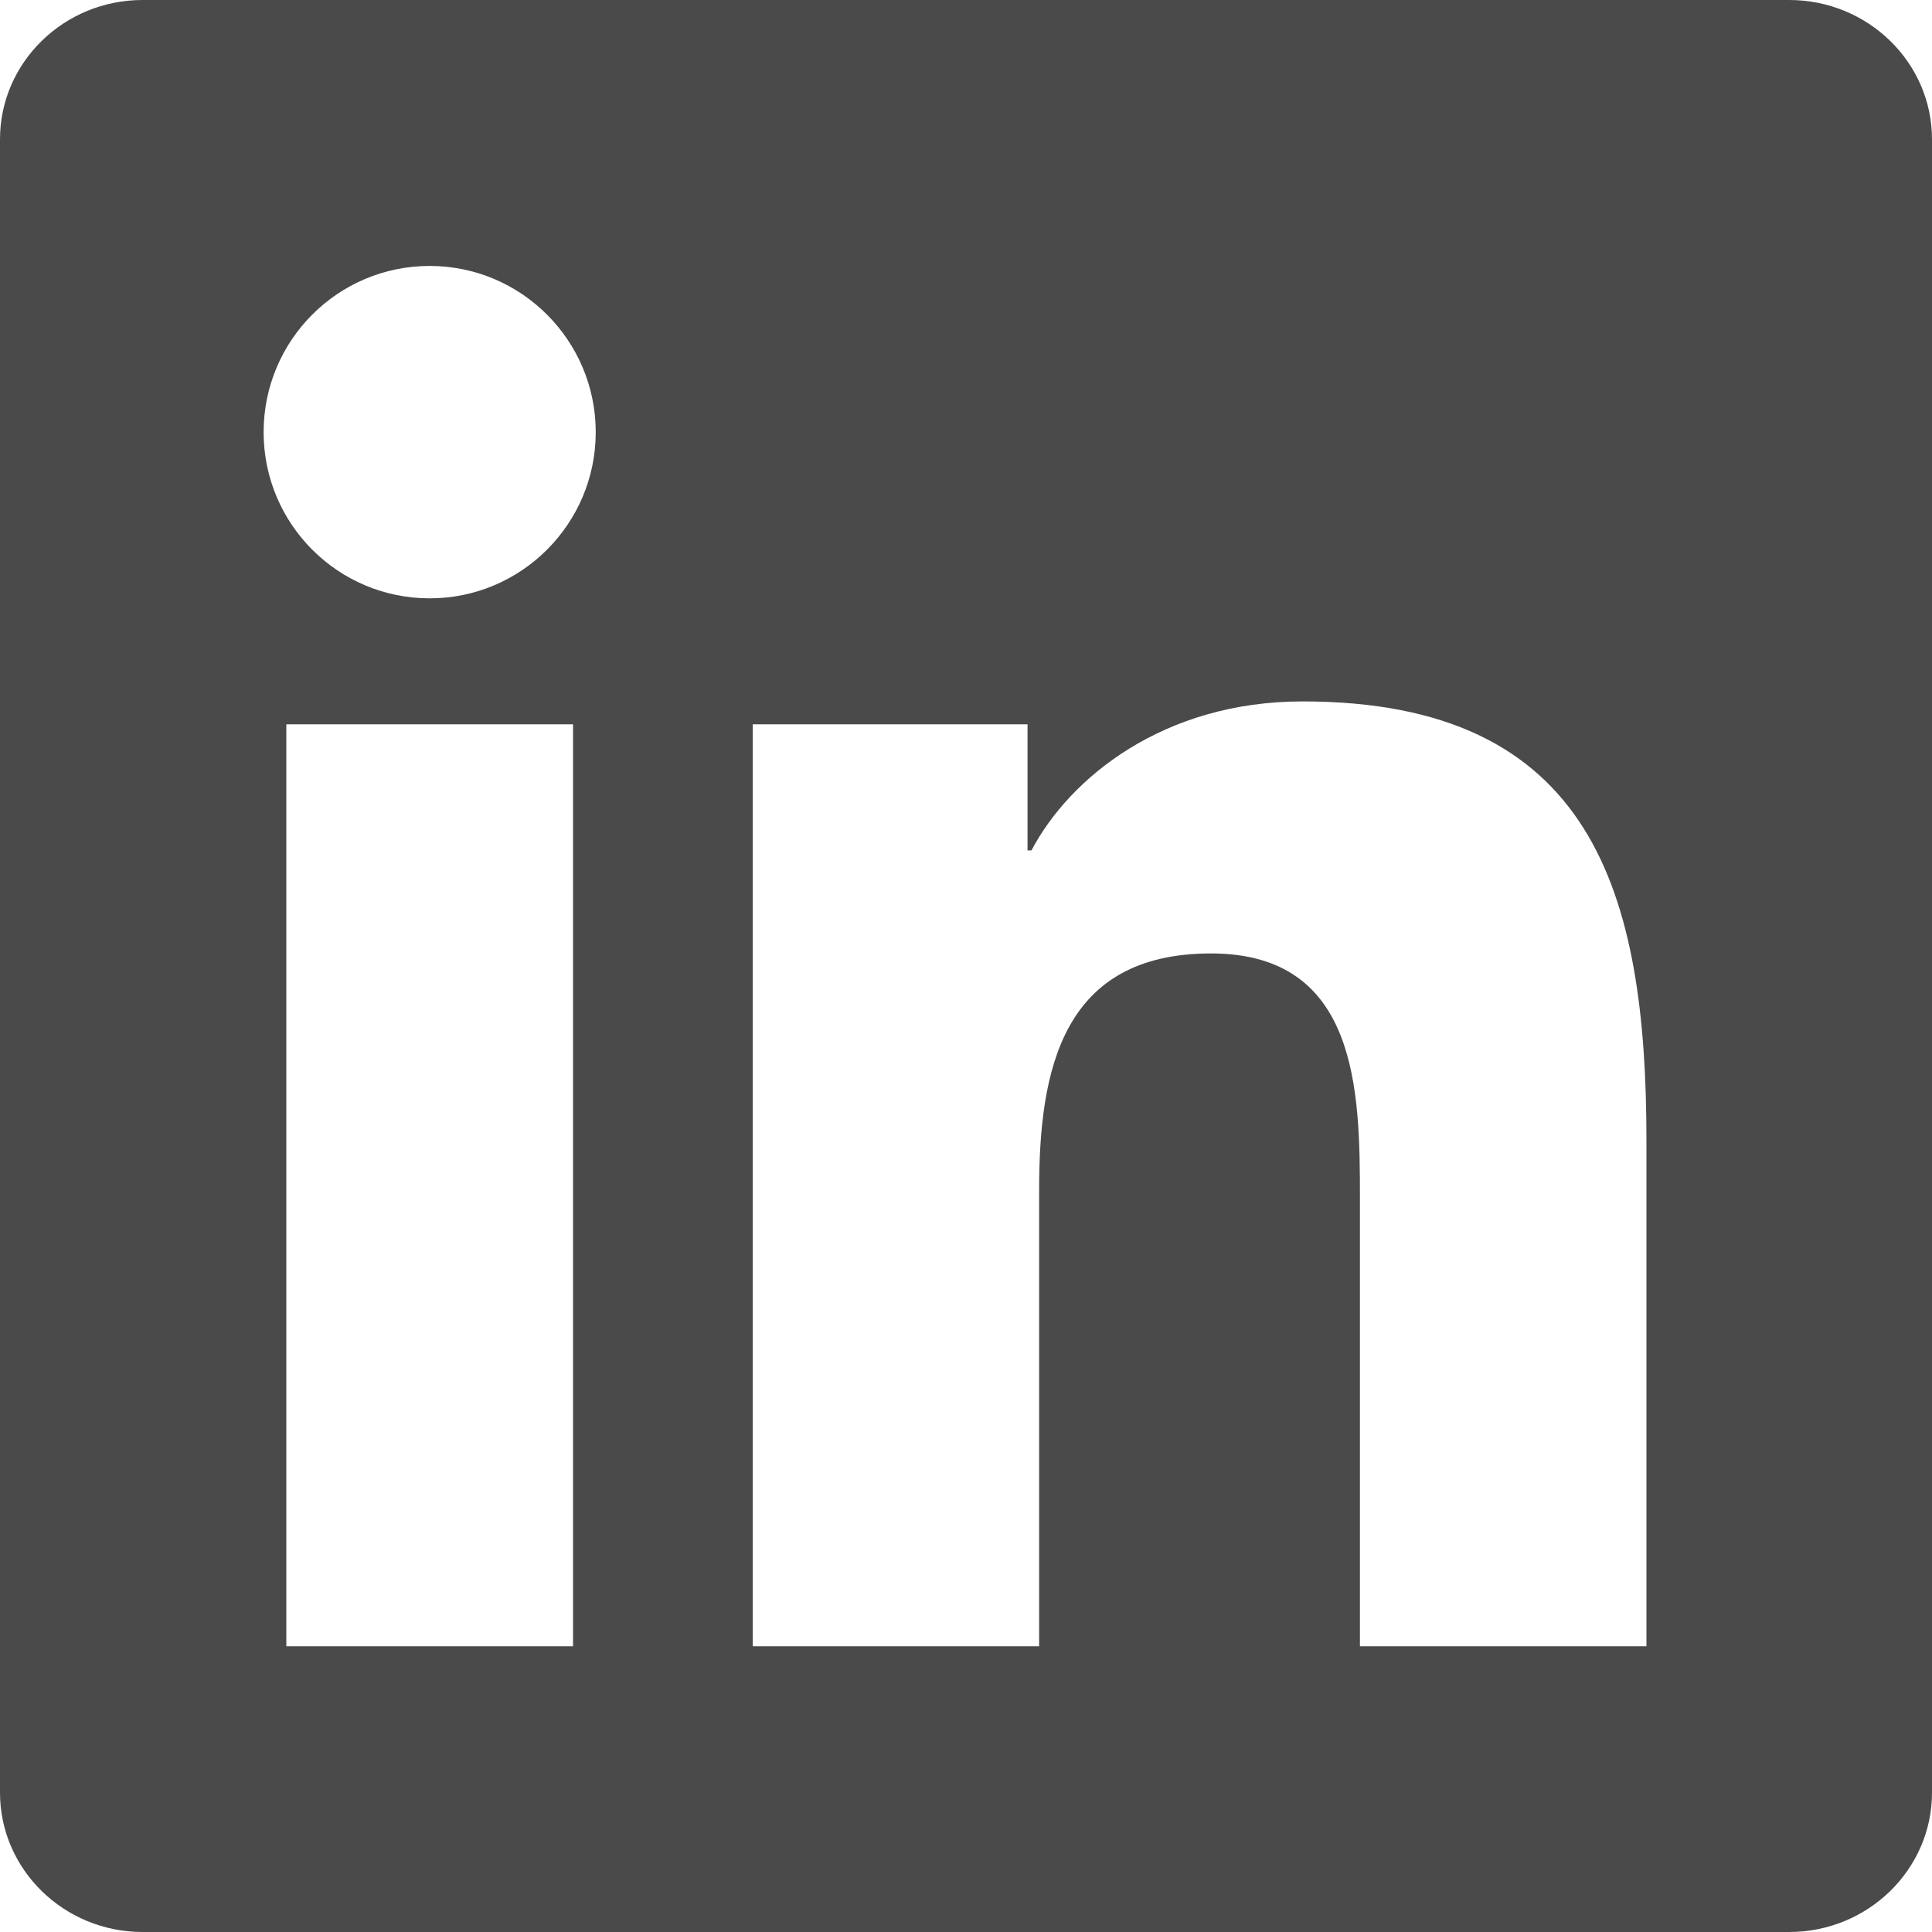
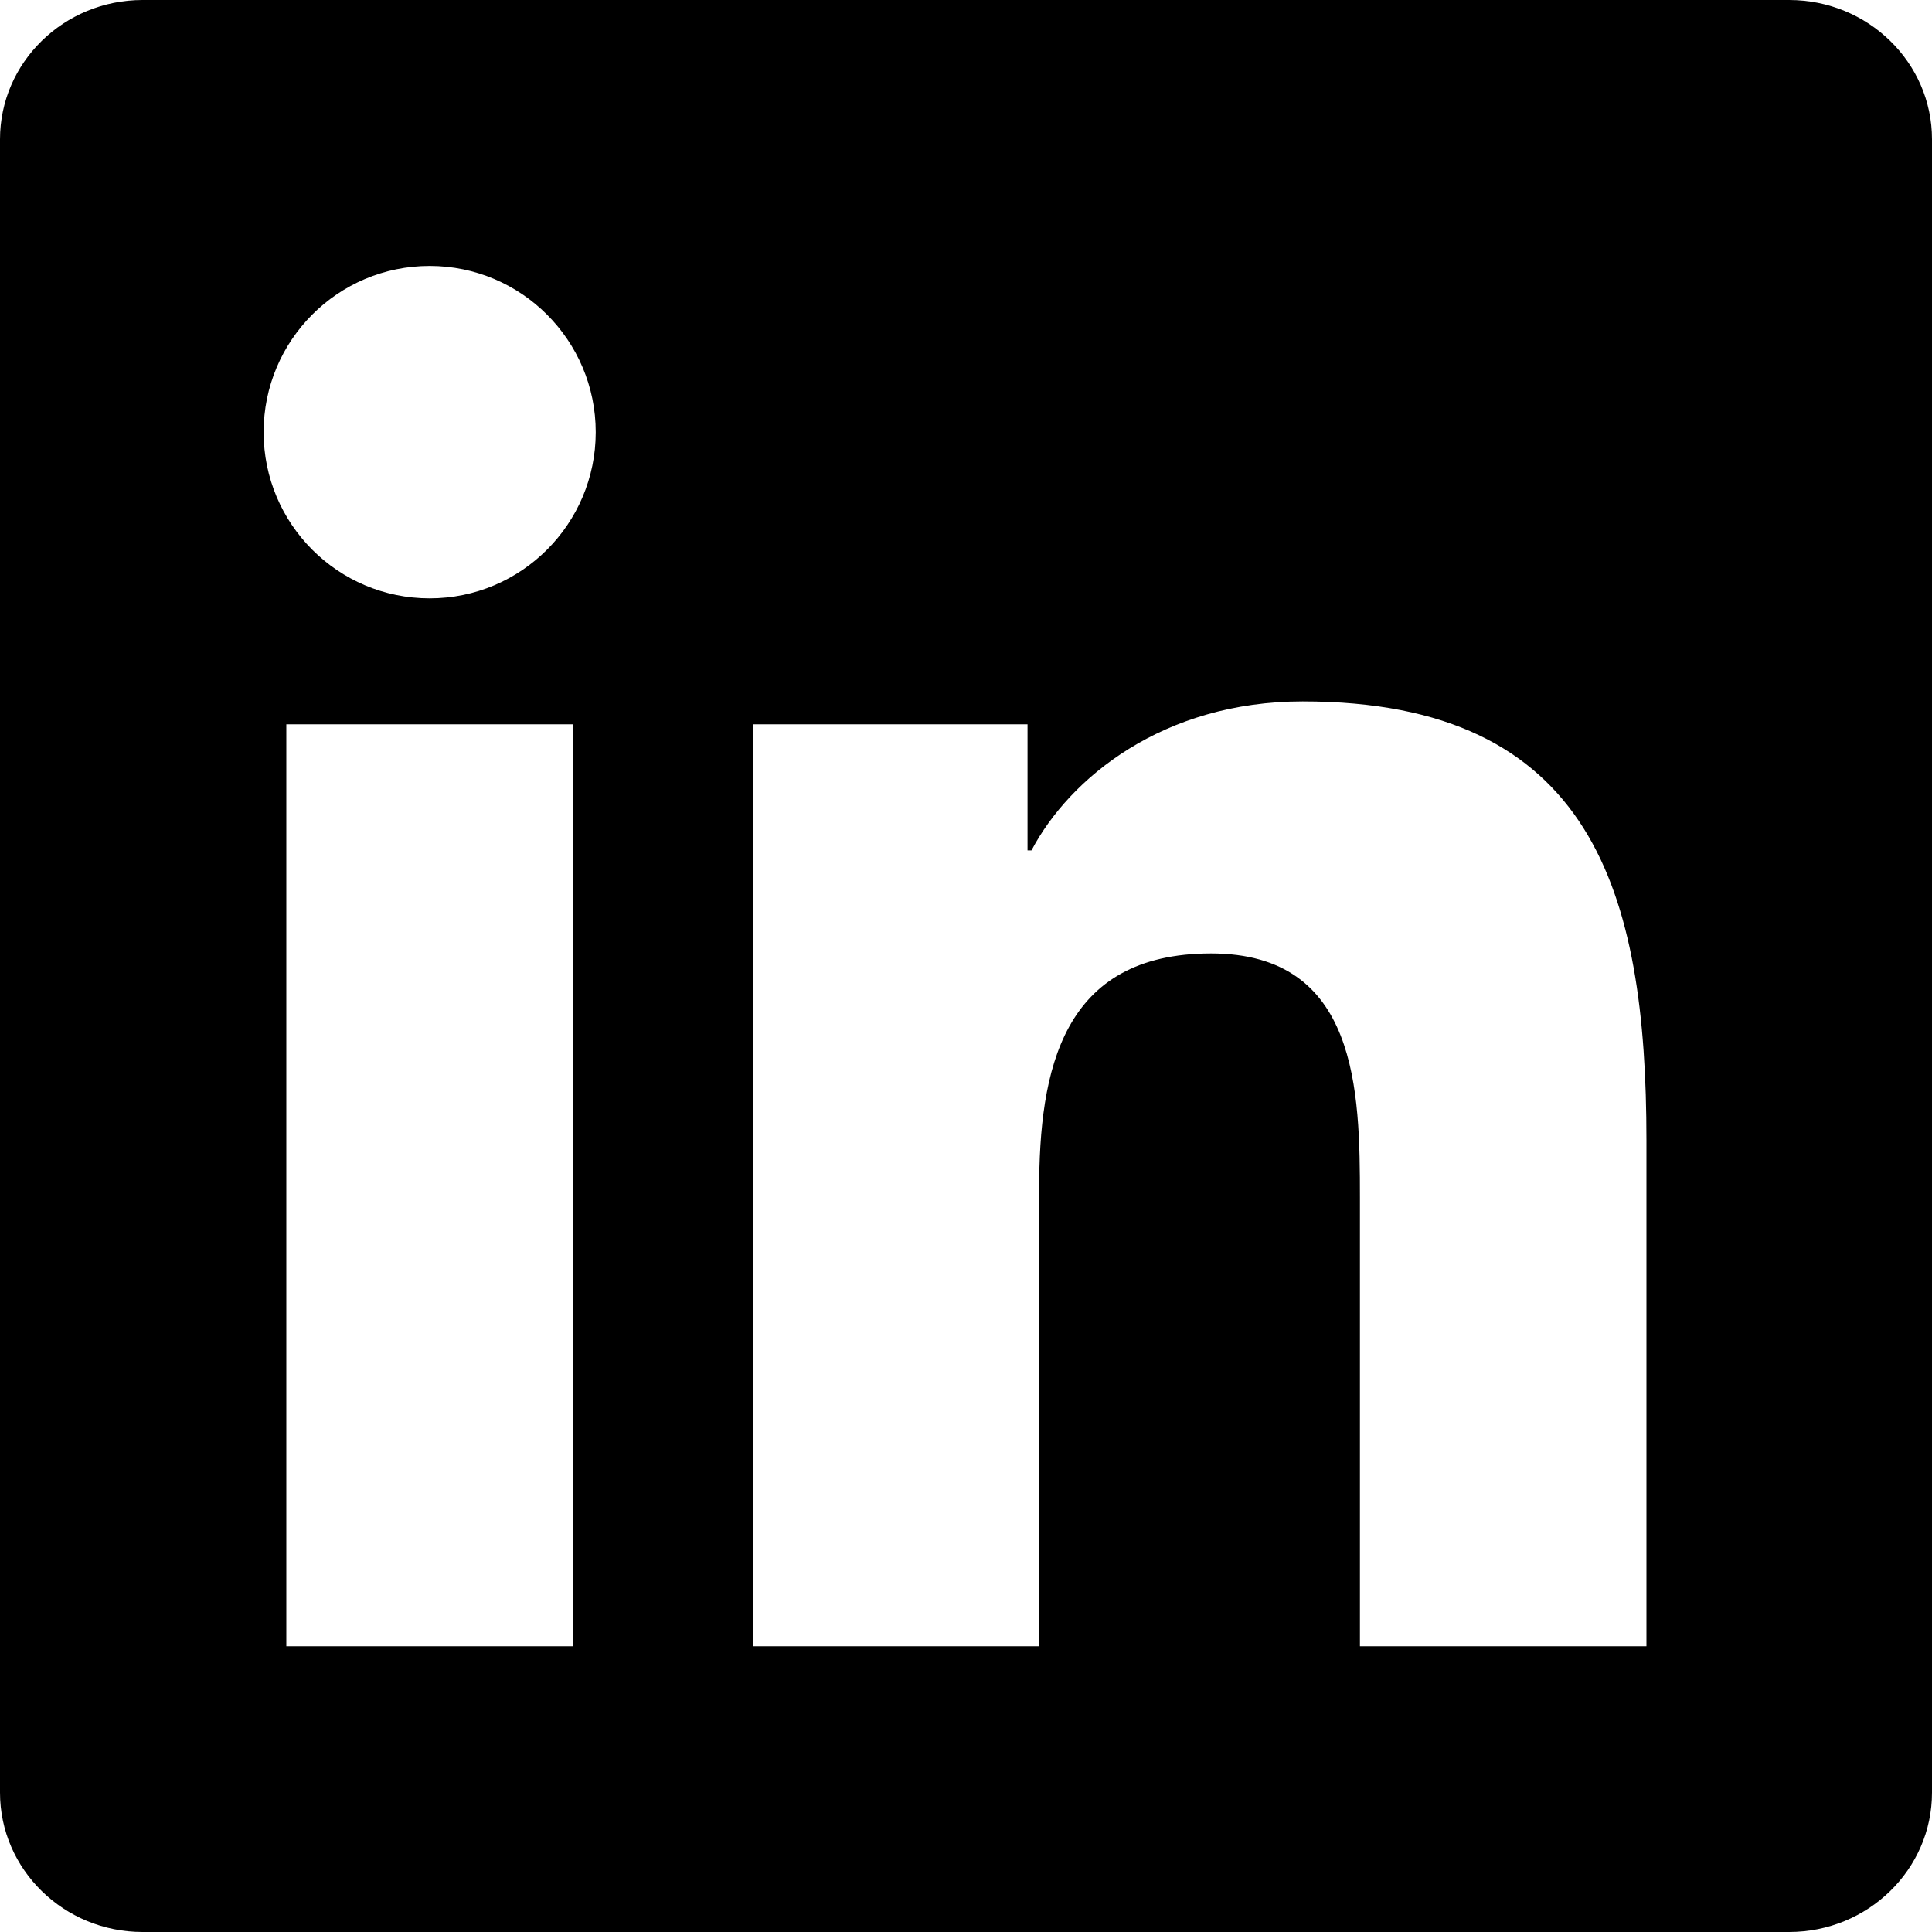
<svg xmlns="http://www.w3.org/2000/svg" width="20px" height="20px" viewBox="0 0 20 20" version="1.1">
-   <g id="v.02_1" stroke="none" stroke-width="1" fill="none" fill-rule="evenodd">
-     <g id="HiveConf_Landing_Page" transform="translate(-1197, -8795)" fill="#4A4A4A">
+   <defs>
+     <filter id="colorFilter">
+       <feColorMatrix color-interpolation-filters="sRGB" type="matrix" values="0.29 0   0   0   0                         0   0.29  0   0   0                         0   0   0.29  0   0                         0   0   0   1   0 " />
+     </filter>
+   </defs>
+   <g id="v.02_1" stroke="none" stroke-width="1" fill="" fill-rule="evenodd">
+     <g id="HiveConf_Landing_Page" transform="translate(-1197, -8795)" fill="">
      <path d="M1214.044,8812.042 L1211.078,8812.042 L1211.078,8807.4 C1211.078,8806.293 1211.059,8804.87 1209.537,8804.87 C1207.993,8804.87 1207.757,8806.076 1207.757,8807.321 L1207.757,8812.042 L1204.792,8812.042 L1204.792,8802.498 L1207.637,8802.498 L1207.637,8803.803 L1207.678,8803.803 C1208.074,8803.052 1209.042,8802.261 1210.485,8802.261 C1213.489,8802.261 1214.044,8804.237 1214.044,8806.807 L1214.044,8812.042 Z M1201.448,8801.194 C1200.497,8801.194 1199.729,8800.423 1199.729,8799.474 C1199.729,8798.524 1200.497,8797.753 1201.448,8797.753 C1202.396,8797.753 1203.167,8798.524 1203.167,8799.474 C1203.167,8800.423 1202.396,8801.194 1201.448,8801.194 Z M1199.964,8812.042 L1202.932,8812.042 L1202.932,8802.498 L1199.964,8802.498 L1199.964,8812.042 Z M1198.476,8795 C1197.662,8795 1197,8795.646 1197,8796.442 L1197,8813.557 C1197,8814.353 1197.662,8815 1198.476,8815 L1215.521,8815 C1216.337,8815 1217,8814.353 1217,8813.557 L1217,8796.442 C1217,8795.646 1216.337,8795 1215.521,8795 L1198.476,8795 Z" id="Linkedin" />
    </g>
  </g>
</svg>
